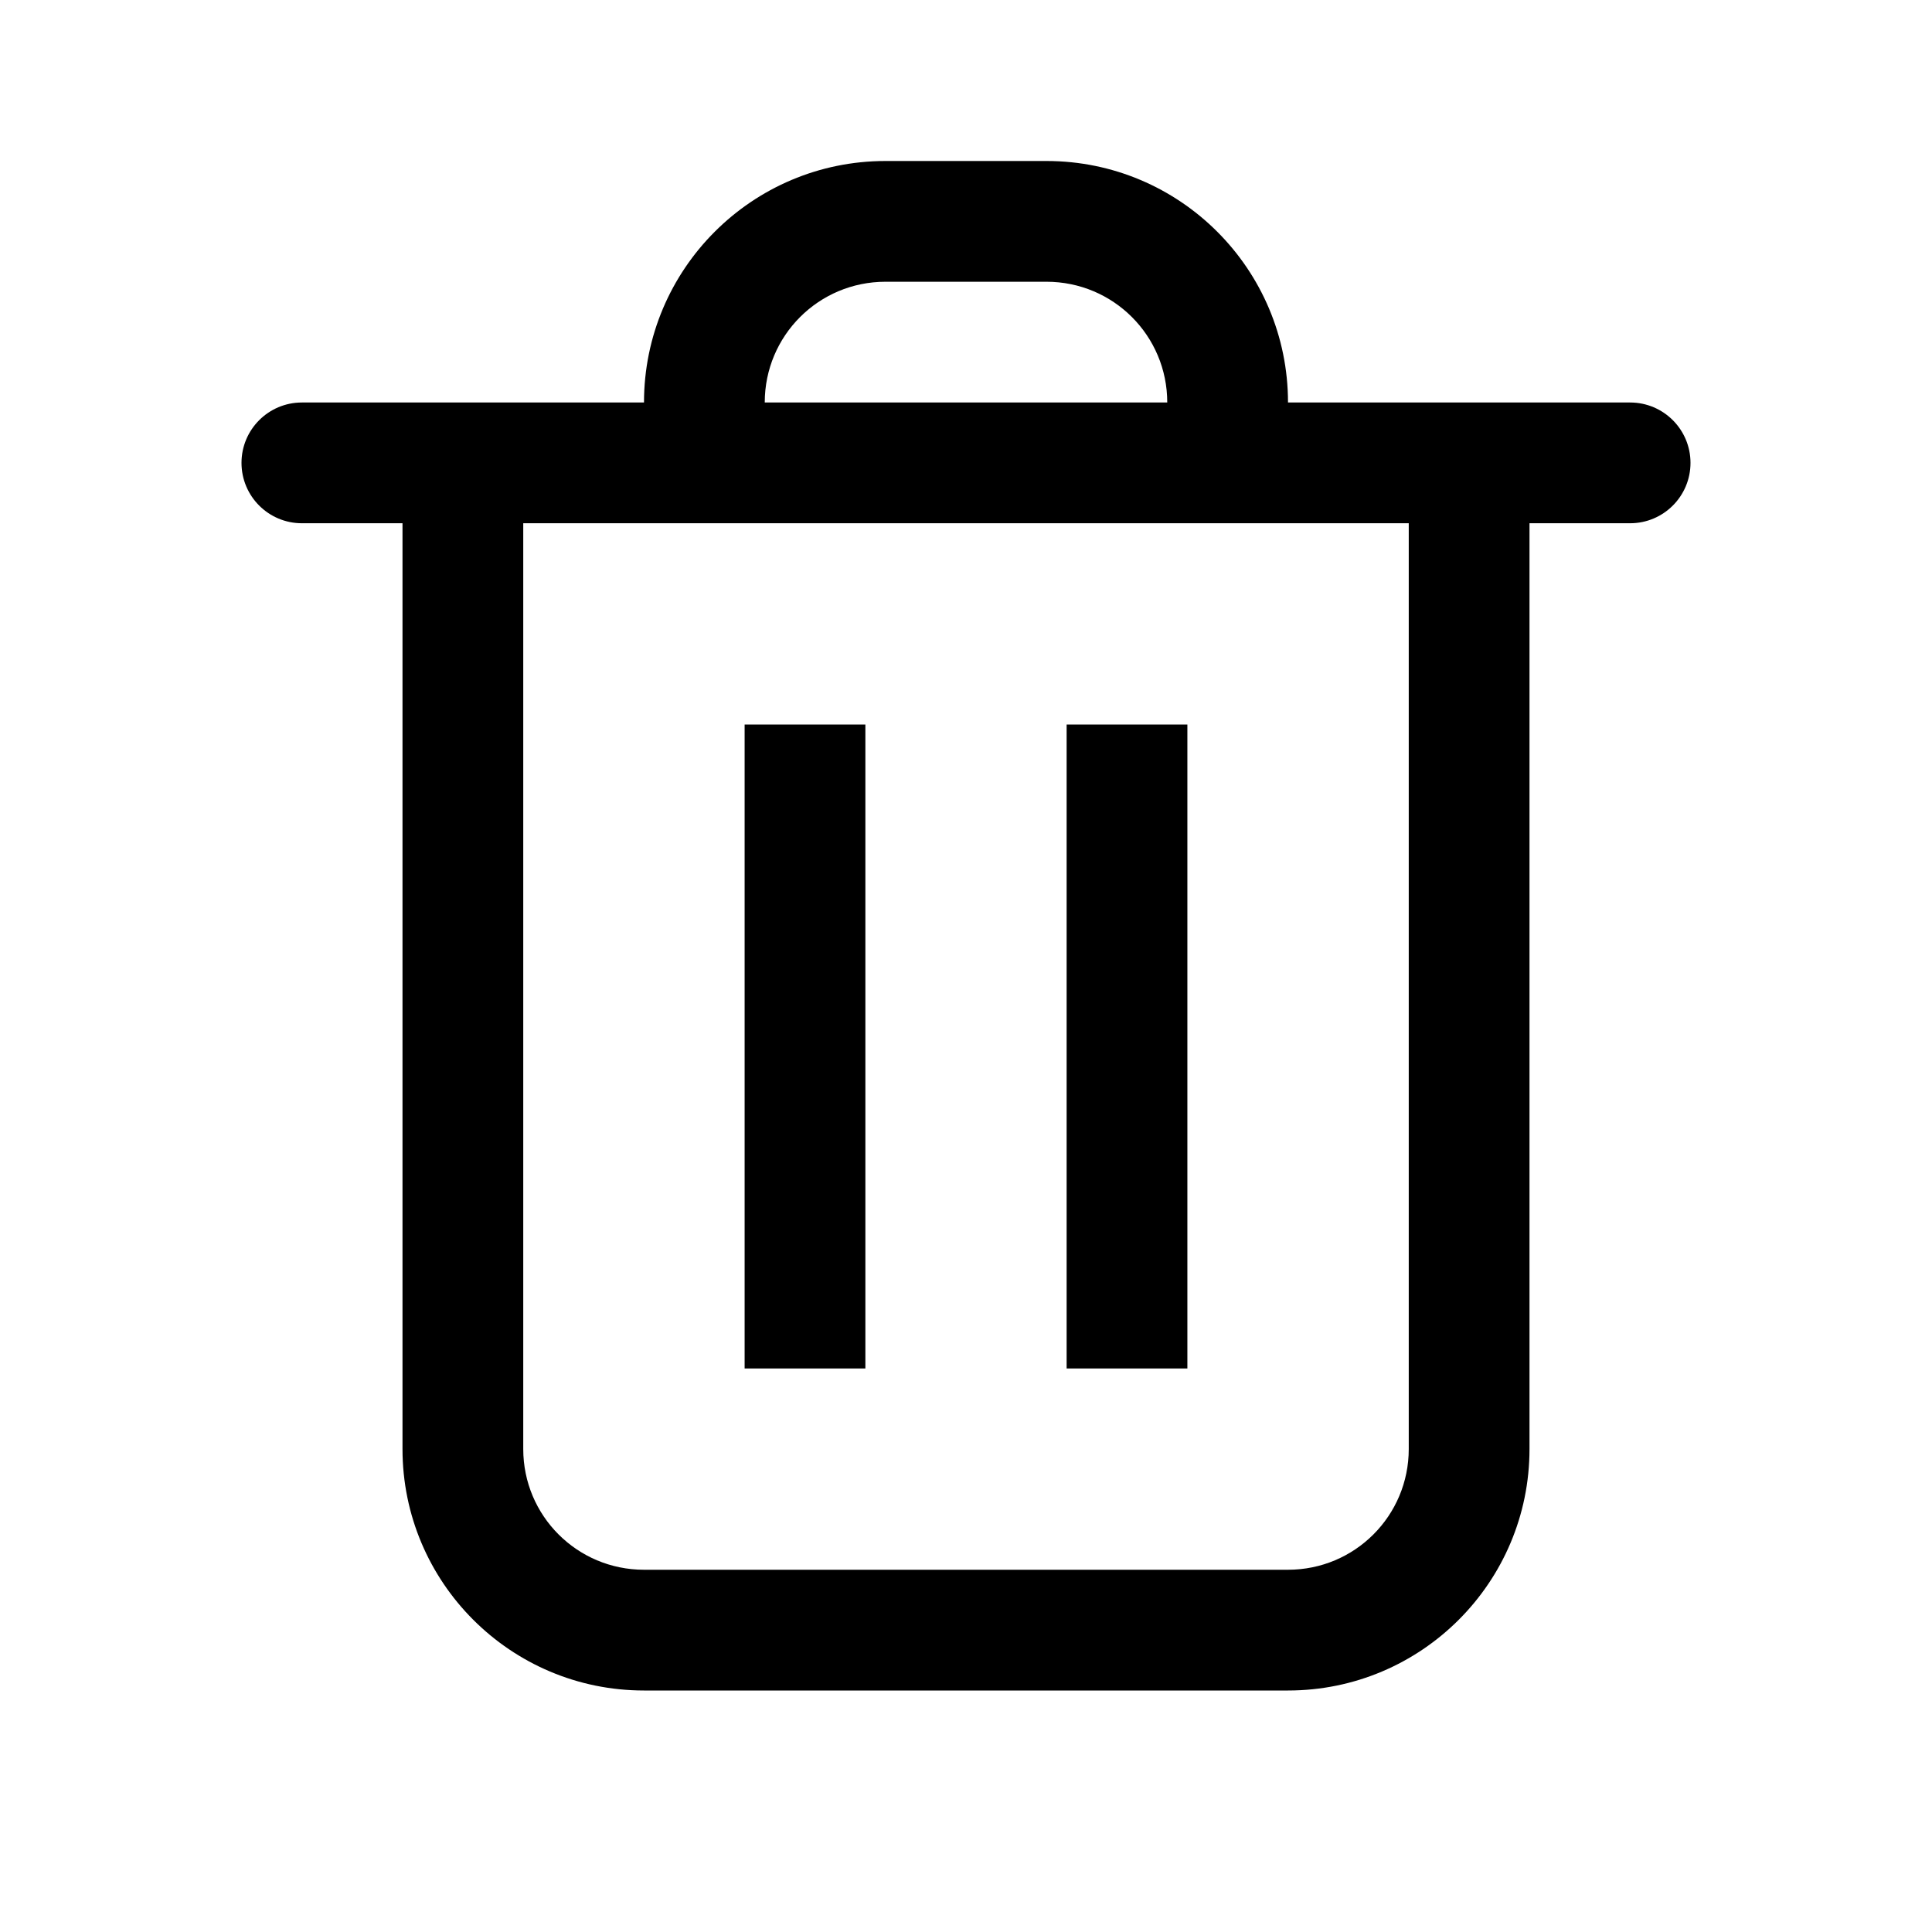
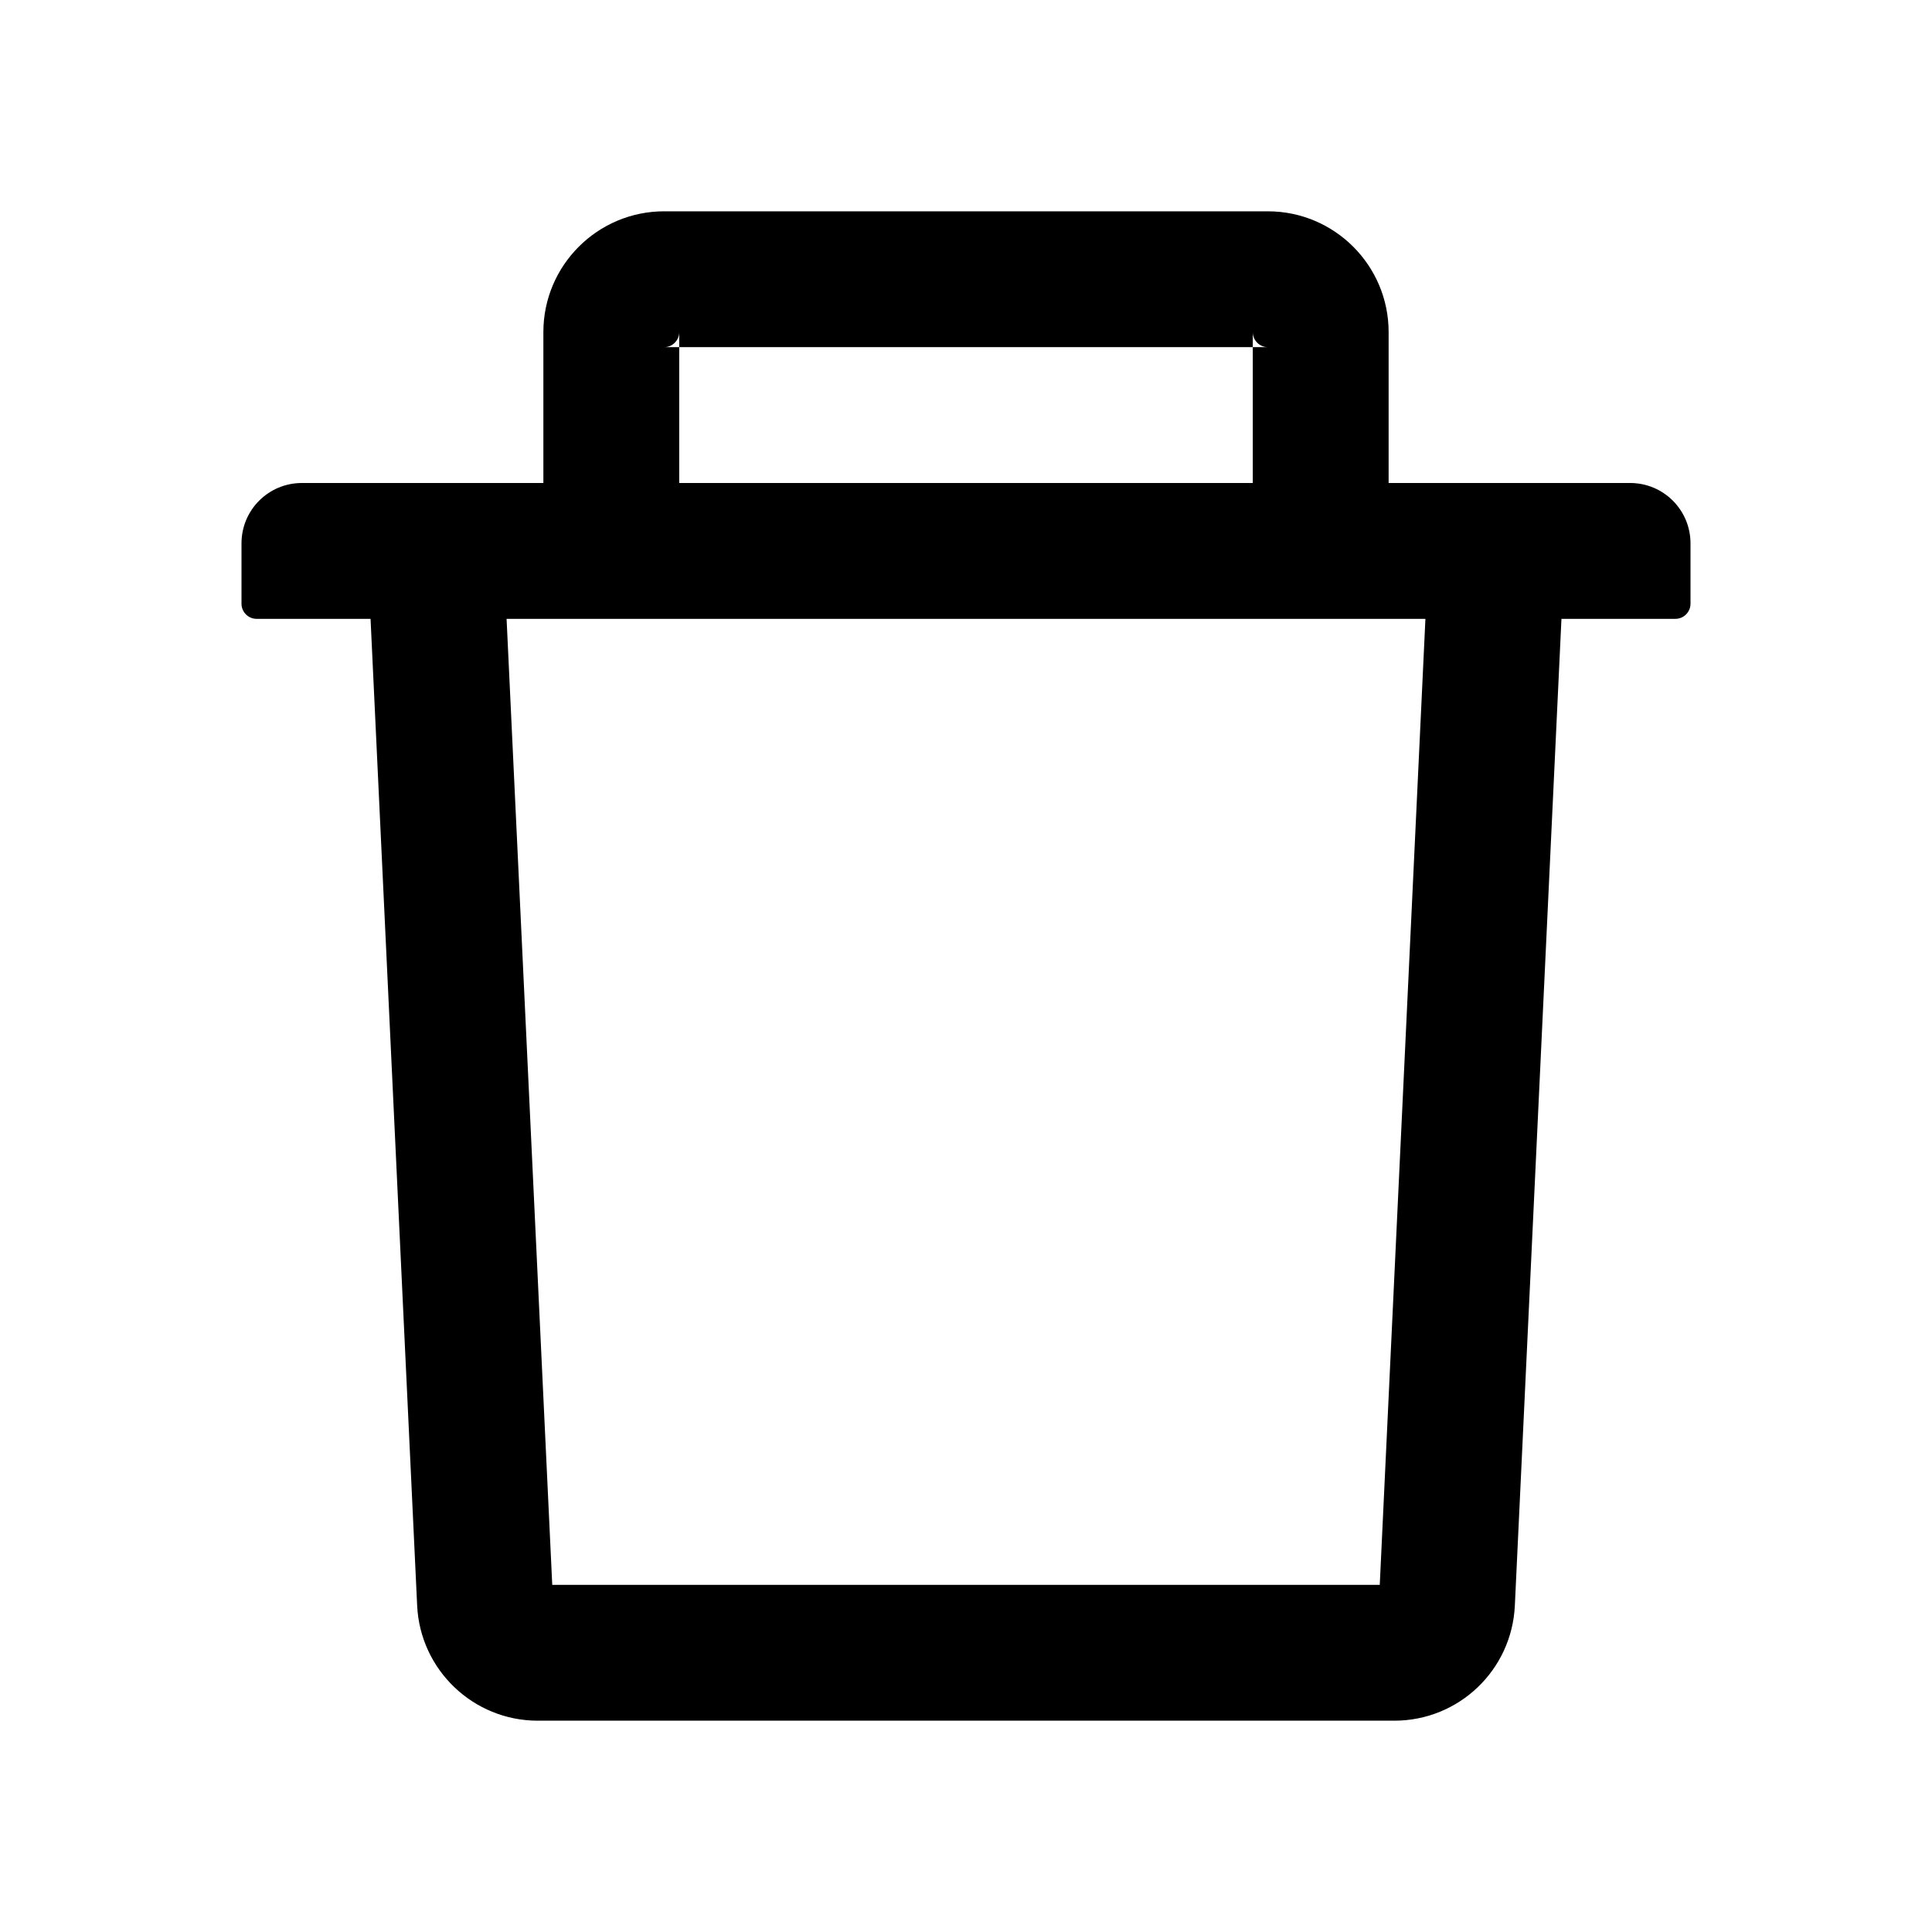
- <svg xmlns="http://www.w3.org/2000/svg" width="24" height="24" viewBox="0 0 24 24">
-   <path fill="currentColor" d="M8 5a3 3 0 0 1 3-3h2a3 3 0 0 1 3 3h4.25a.75.75 0 1 1 0 1.5H19V18a3 3 0 0 1-3 3H8a3 3 0 0 1-3-3V6.5H3.75a.75.75 0 0 1 0-1.5H8zM6.5 6.5V18c0 .83.67 1.5 1.5 1.5h8c.83 0 1.5-.67 1.5-1.5V6.5h-11zm3-1.5h5c0-.83-.67-1.5-1.5-1.5h-2c-.83 0-1.5.67-1.5 1.5zm-.25 4h1.5v8h-1.5V9zm4 0h1.5v8h-1.5V9z" />
+ <svg xmlns="http://www.w3.org/2000/svg" width="1024px" height="1024px" viewBox="0 0 1024 1024" class="icon">
+   <path fill="currentColor" d="M360 184h-8c4.4 0 8-3.6 8-8v8h304v-8c0 4.4 3.6 8 8 8h-8v72h72v-80c0-35.3-28.7-64-64-64H352c-35.3 0-64 28.7-64 64v80h72v-72zm504 72H160c-17.7 0-32 14.3-32 32v32c0 4.4 3.6 8 8 8h60.4l24.7 523c1.6 34.1 29.8 61 63.9 61h454c34.2 0 62.3-26.8 63.9-61l24.7-523H888c4.4 0 8-3.6 8-8v-32c0-17.7-14.3-32-32-32zM731.3 840H292.7l-24.2-512h487l-24.2 512z" />
</svg>
